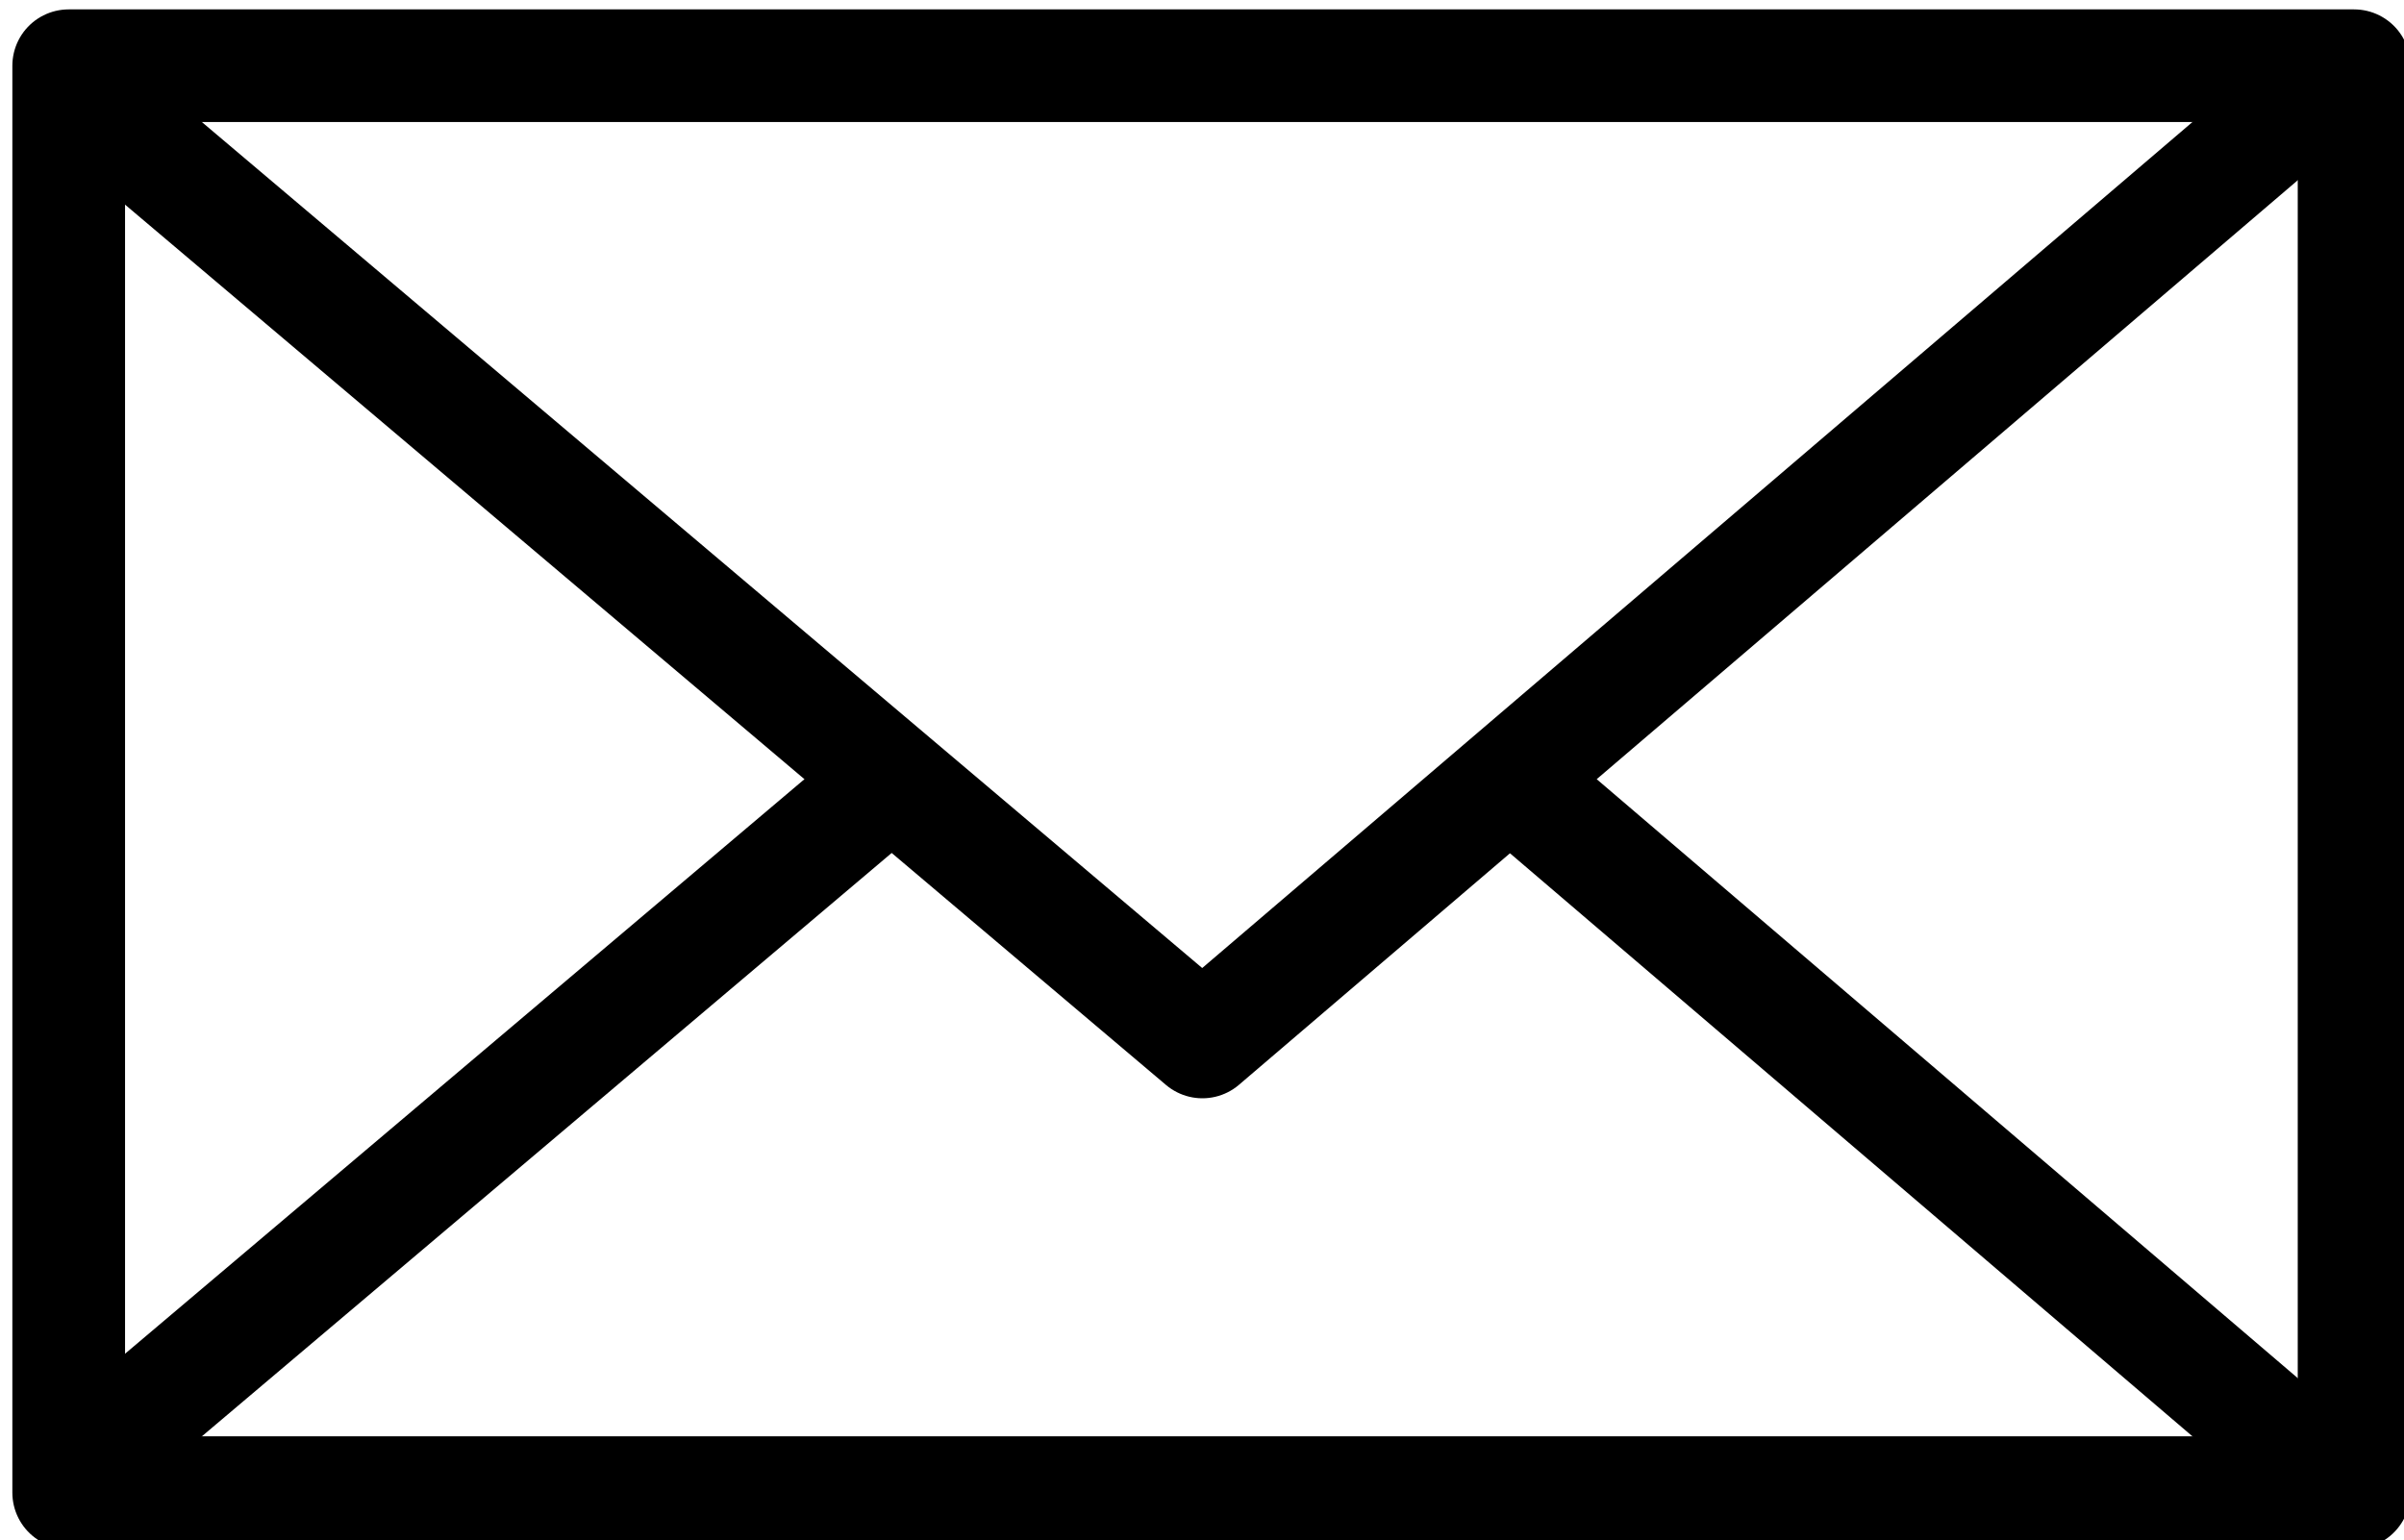
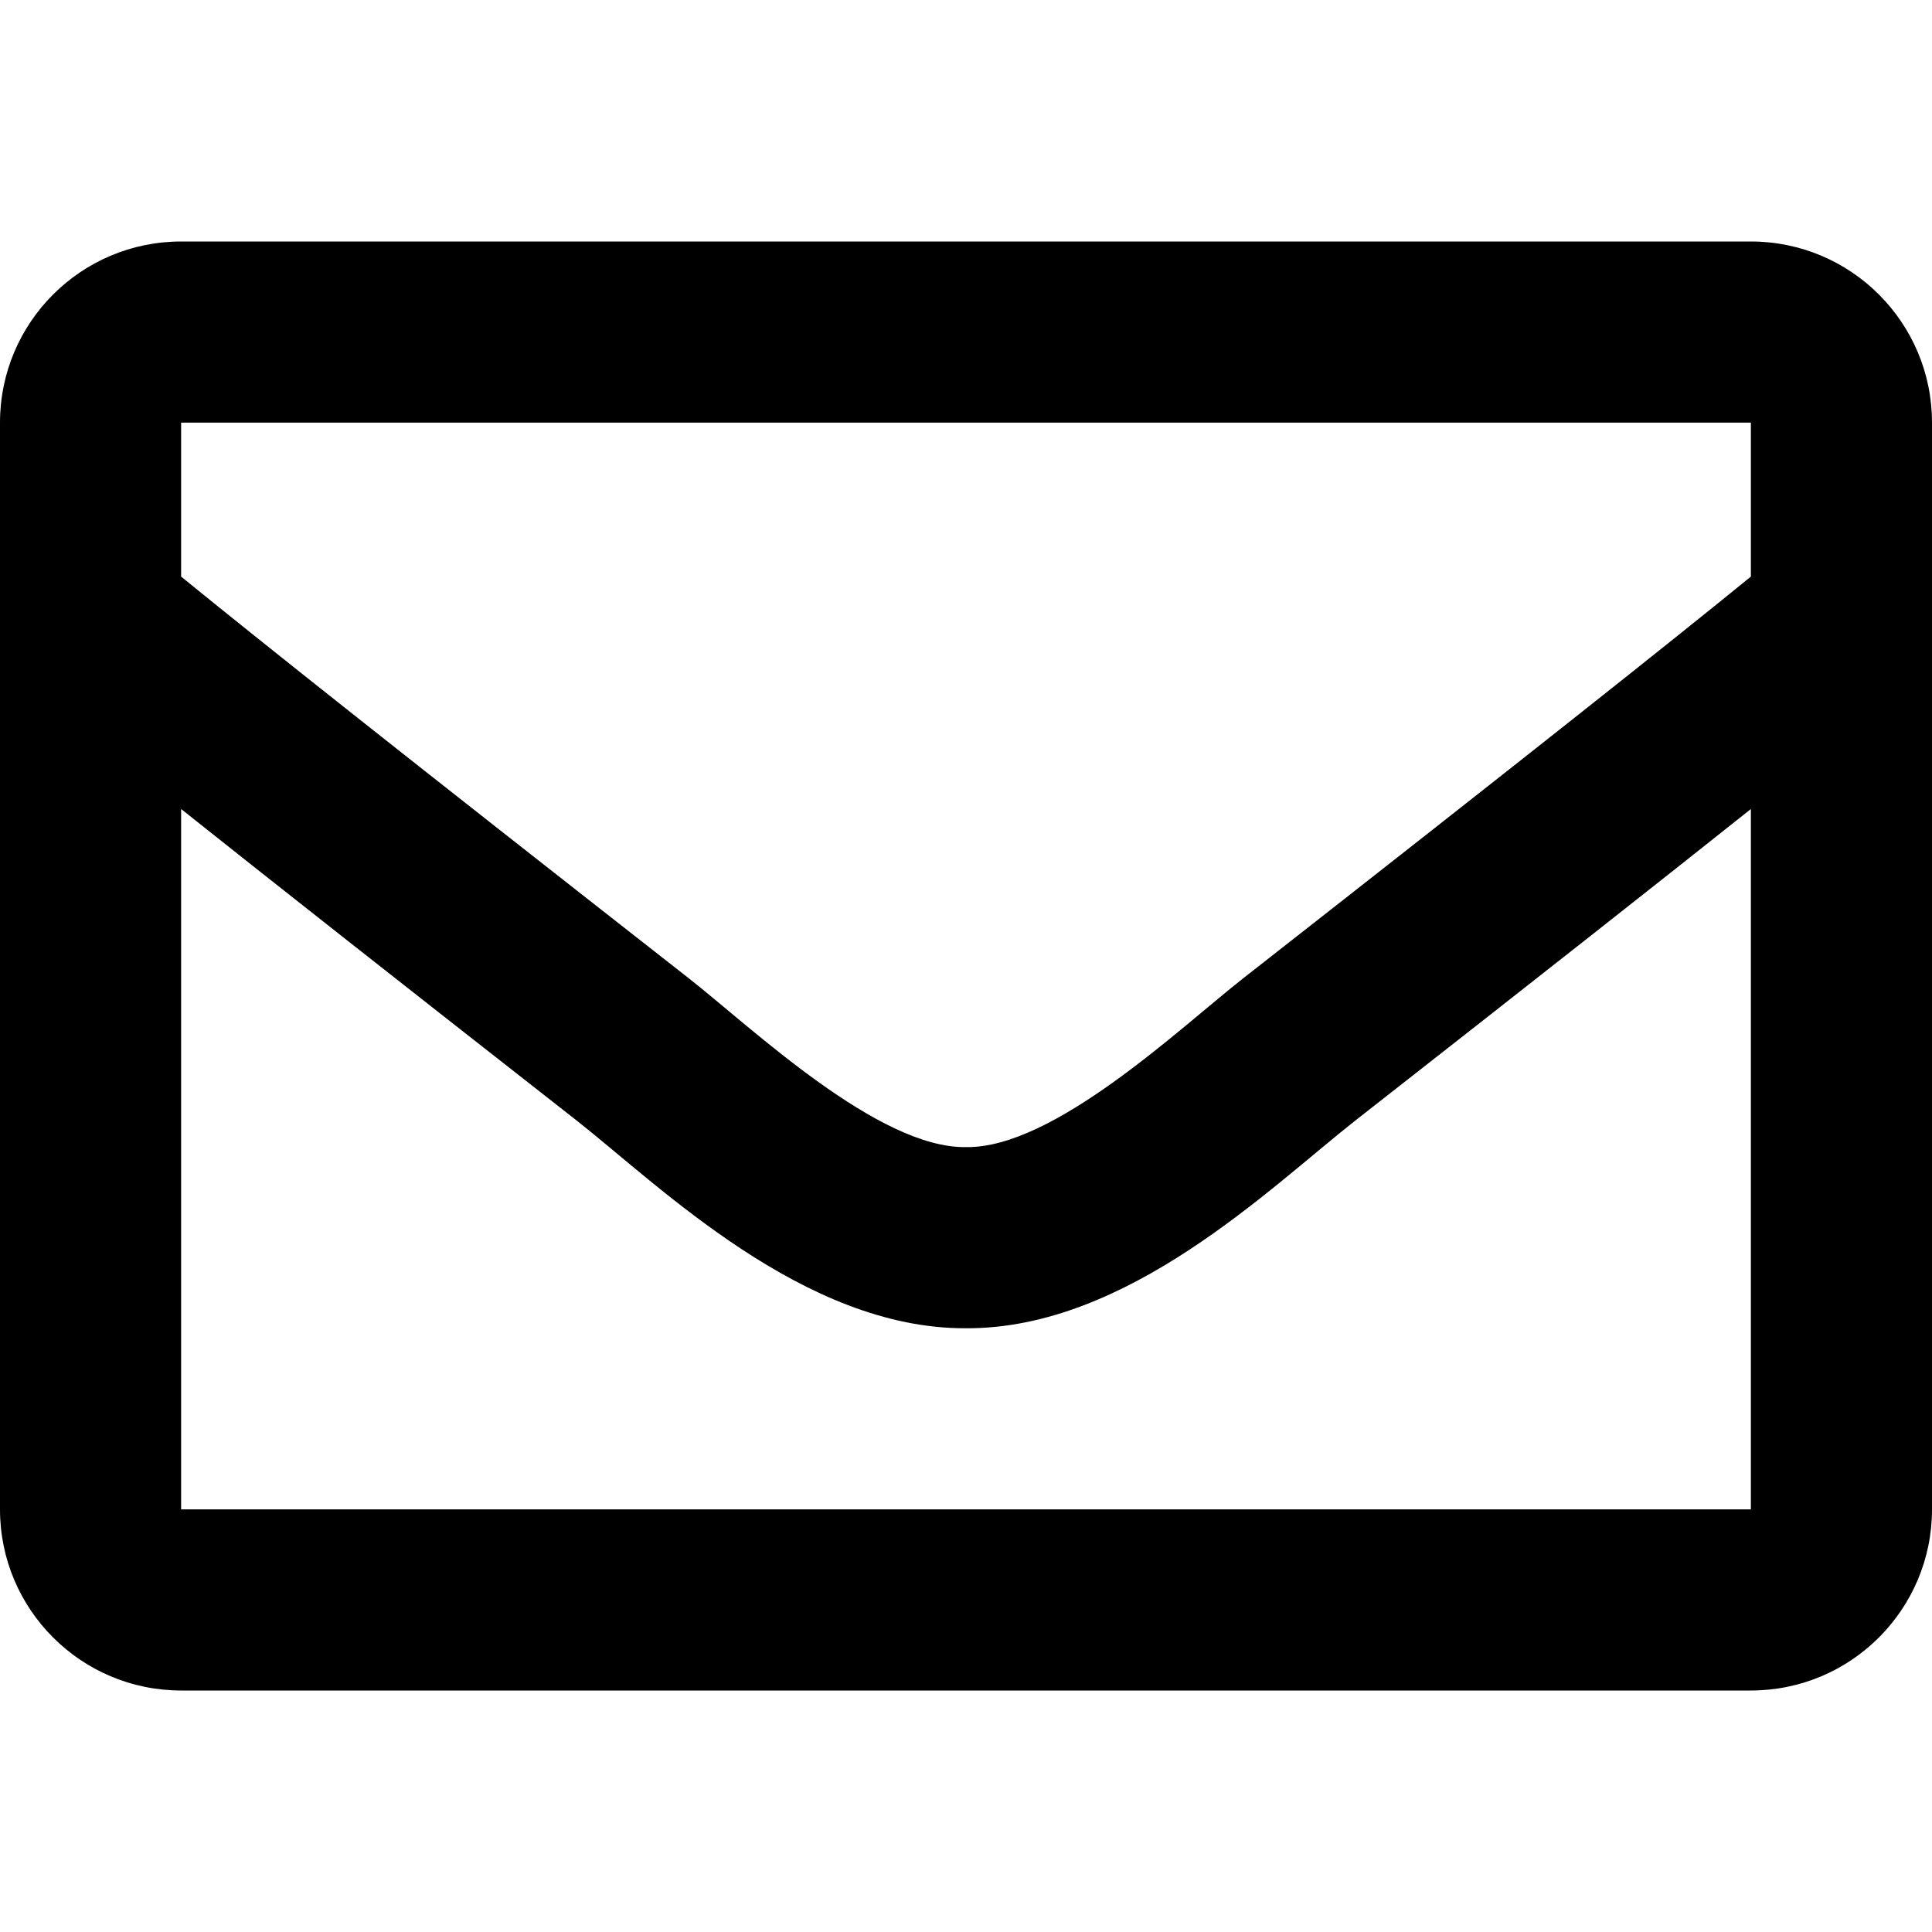
- <svg xmlns="http://www.w3.org/2000/svg" version="1.1" x="0" y="0" width="128" height="82" viewBox="0, 0, 128, 82">
-   <g id="Layer_1">
-     <g>
-       <path d="M3.658,3.5 L125.342,3.5 L125.342,79.5 L3.658,79.5 L3.658,3.5 z" fill-opacity="0" stroke="#000000" stroke-width="6" stroke-linejoin="round" />
-       <path d="M4.137,4.836 C4.137,4.836 64.021,55.496 64.021,55.496 C64.021,55.496 124.863,3.5 124.863,3.5" fill-opacity="0" stroke="#000000" stroke-width="6" stroke-linejoin="round" />
-       <path d="M80.592,41.666 C95.349,54.277 110.106,66.889 124.863,79.5" fill-opacity="0" stroke="#000000" stroke-width="6" />
-       <path d="M47.775,41.248 C33.229,53.553 18.683,65.858 4.137,78.164" fill-opacity="0" stroke="#000000" stroke-width="6" />
-     </g>
-   </g>
+ <svg xmlns="http://www.w3.org/2000/svg" aria-hidden="true" data-prefix="far" width="32px" height="32px" data-icon="envelope" class="svg-inline--fa fa-envelope fa-w-16" role="img" viewBox="0 0 512 512">
+   <path fill="currentColor" d="M464 64H48C21.49 64 0 85.49 0 112v288c0 26.51 21.49 48 48 48h416c26.51 0 48-21.49 48-48V112c0-26.51-21.49-48-48-48zm0 48v40.805c-22.422 18.259-58.168 46.651-134.587 106.49-16.841 13.247-50.201 45.072-73.413 44.701-23.208.375-56.579-31.459-73.413-44.701C106.18 199.465 70.425 171.067 48 152.805V112h416zM48 400V214.398c22.914 18.251 55.409 43.862 104.938 82.646 21.857 17.205 60.134 55.186 103.062 54.955 42.717.231 80.509-37.199 103.053-54.947 49.528-38.783 82.032-64.401 104.947-82.653V400H48z" />
</svg>
